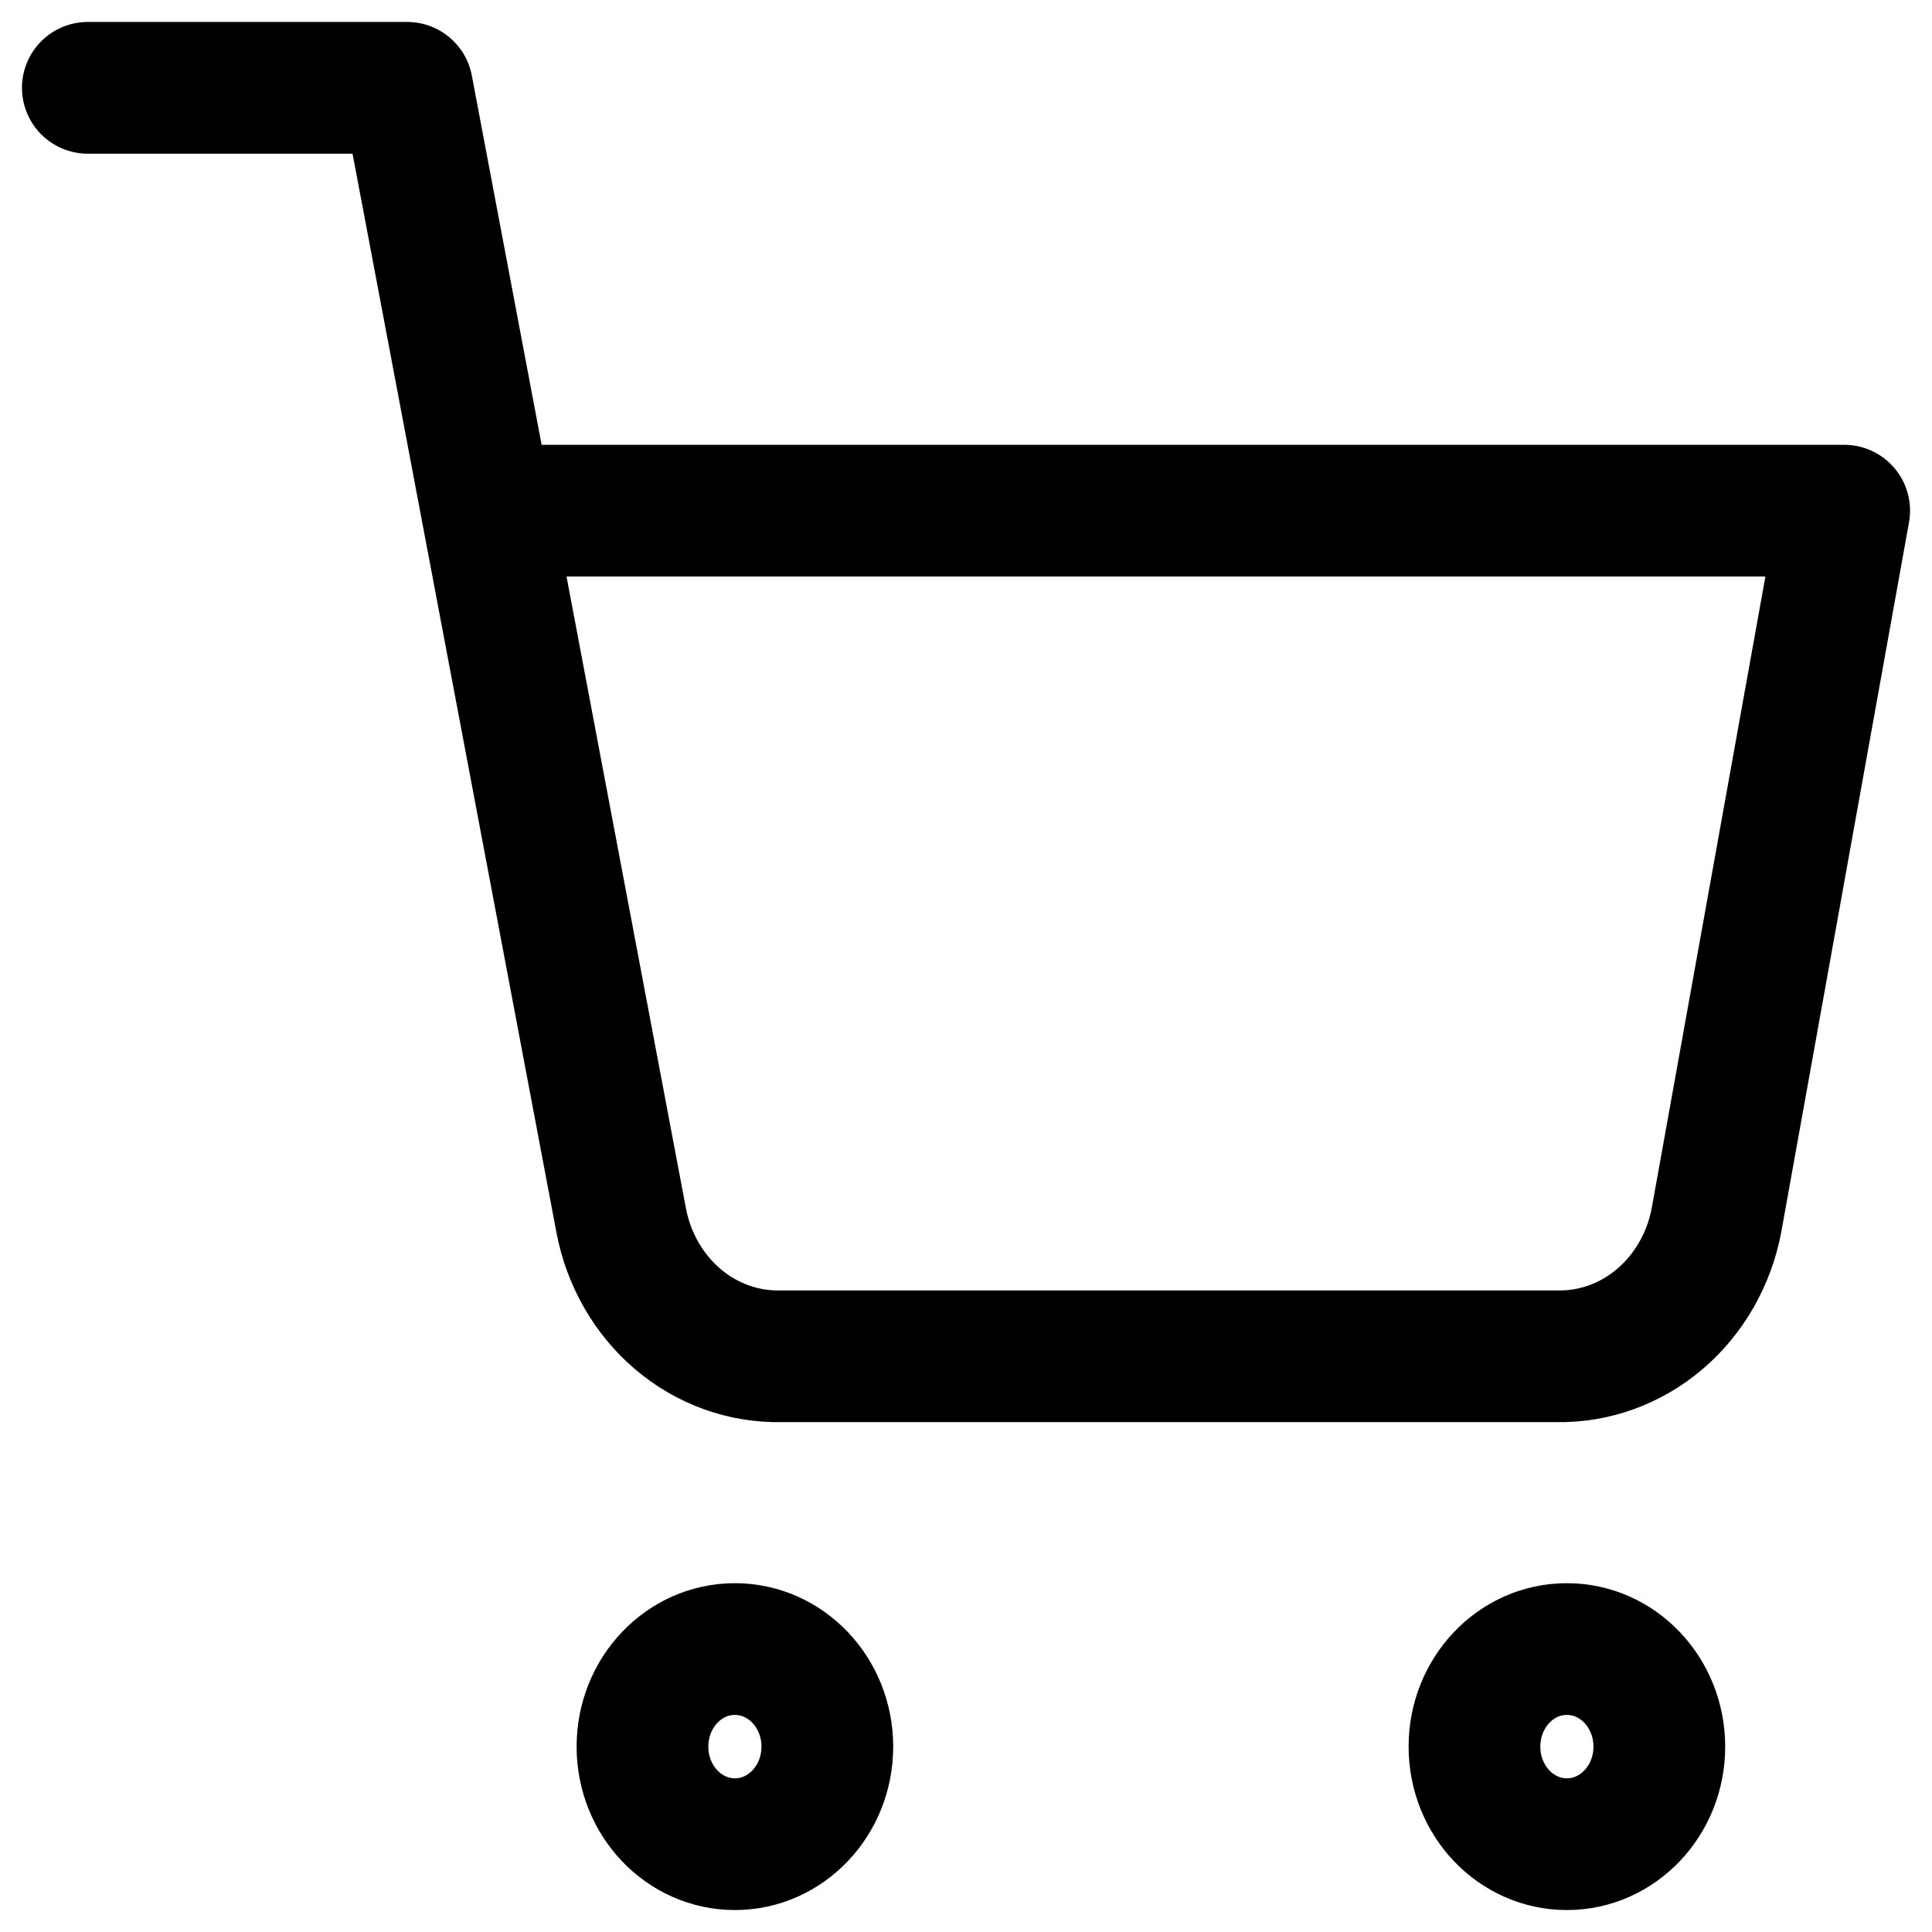
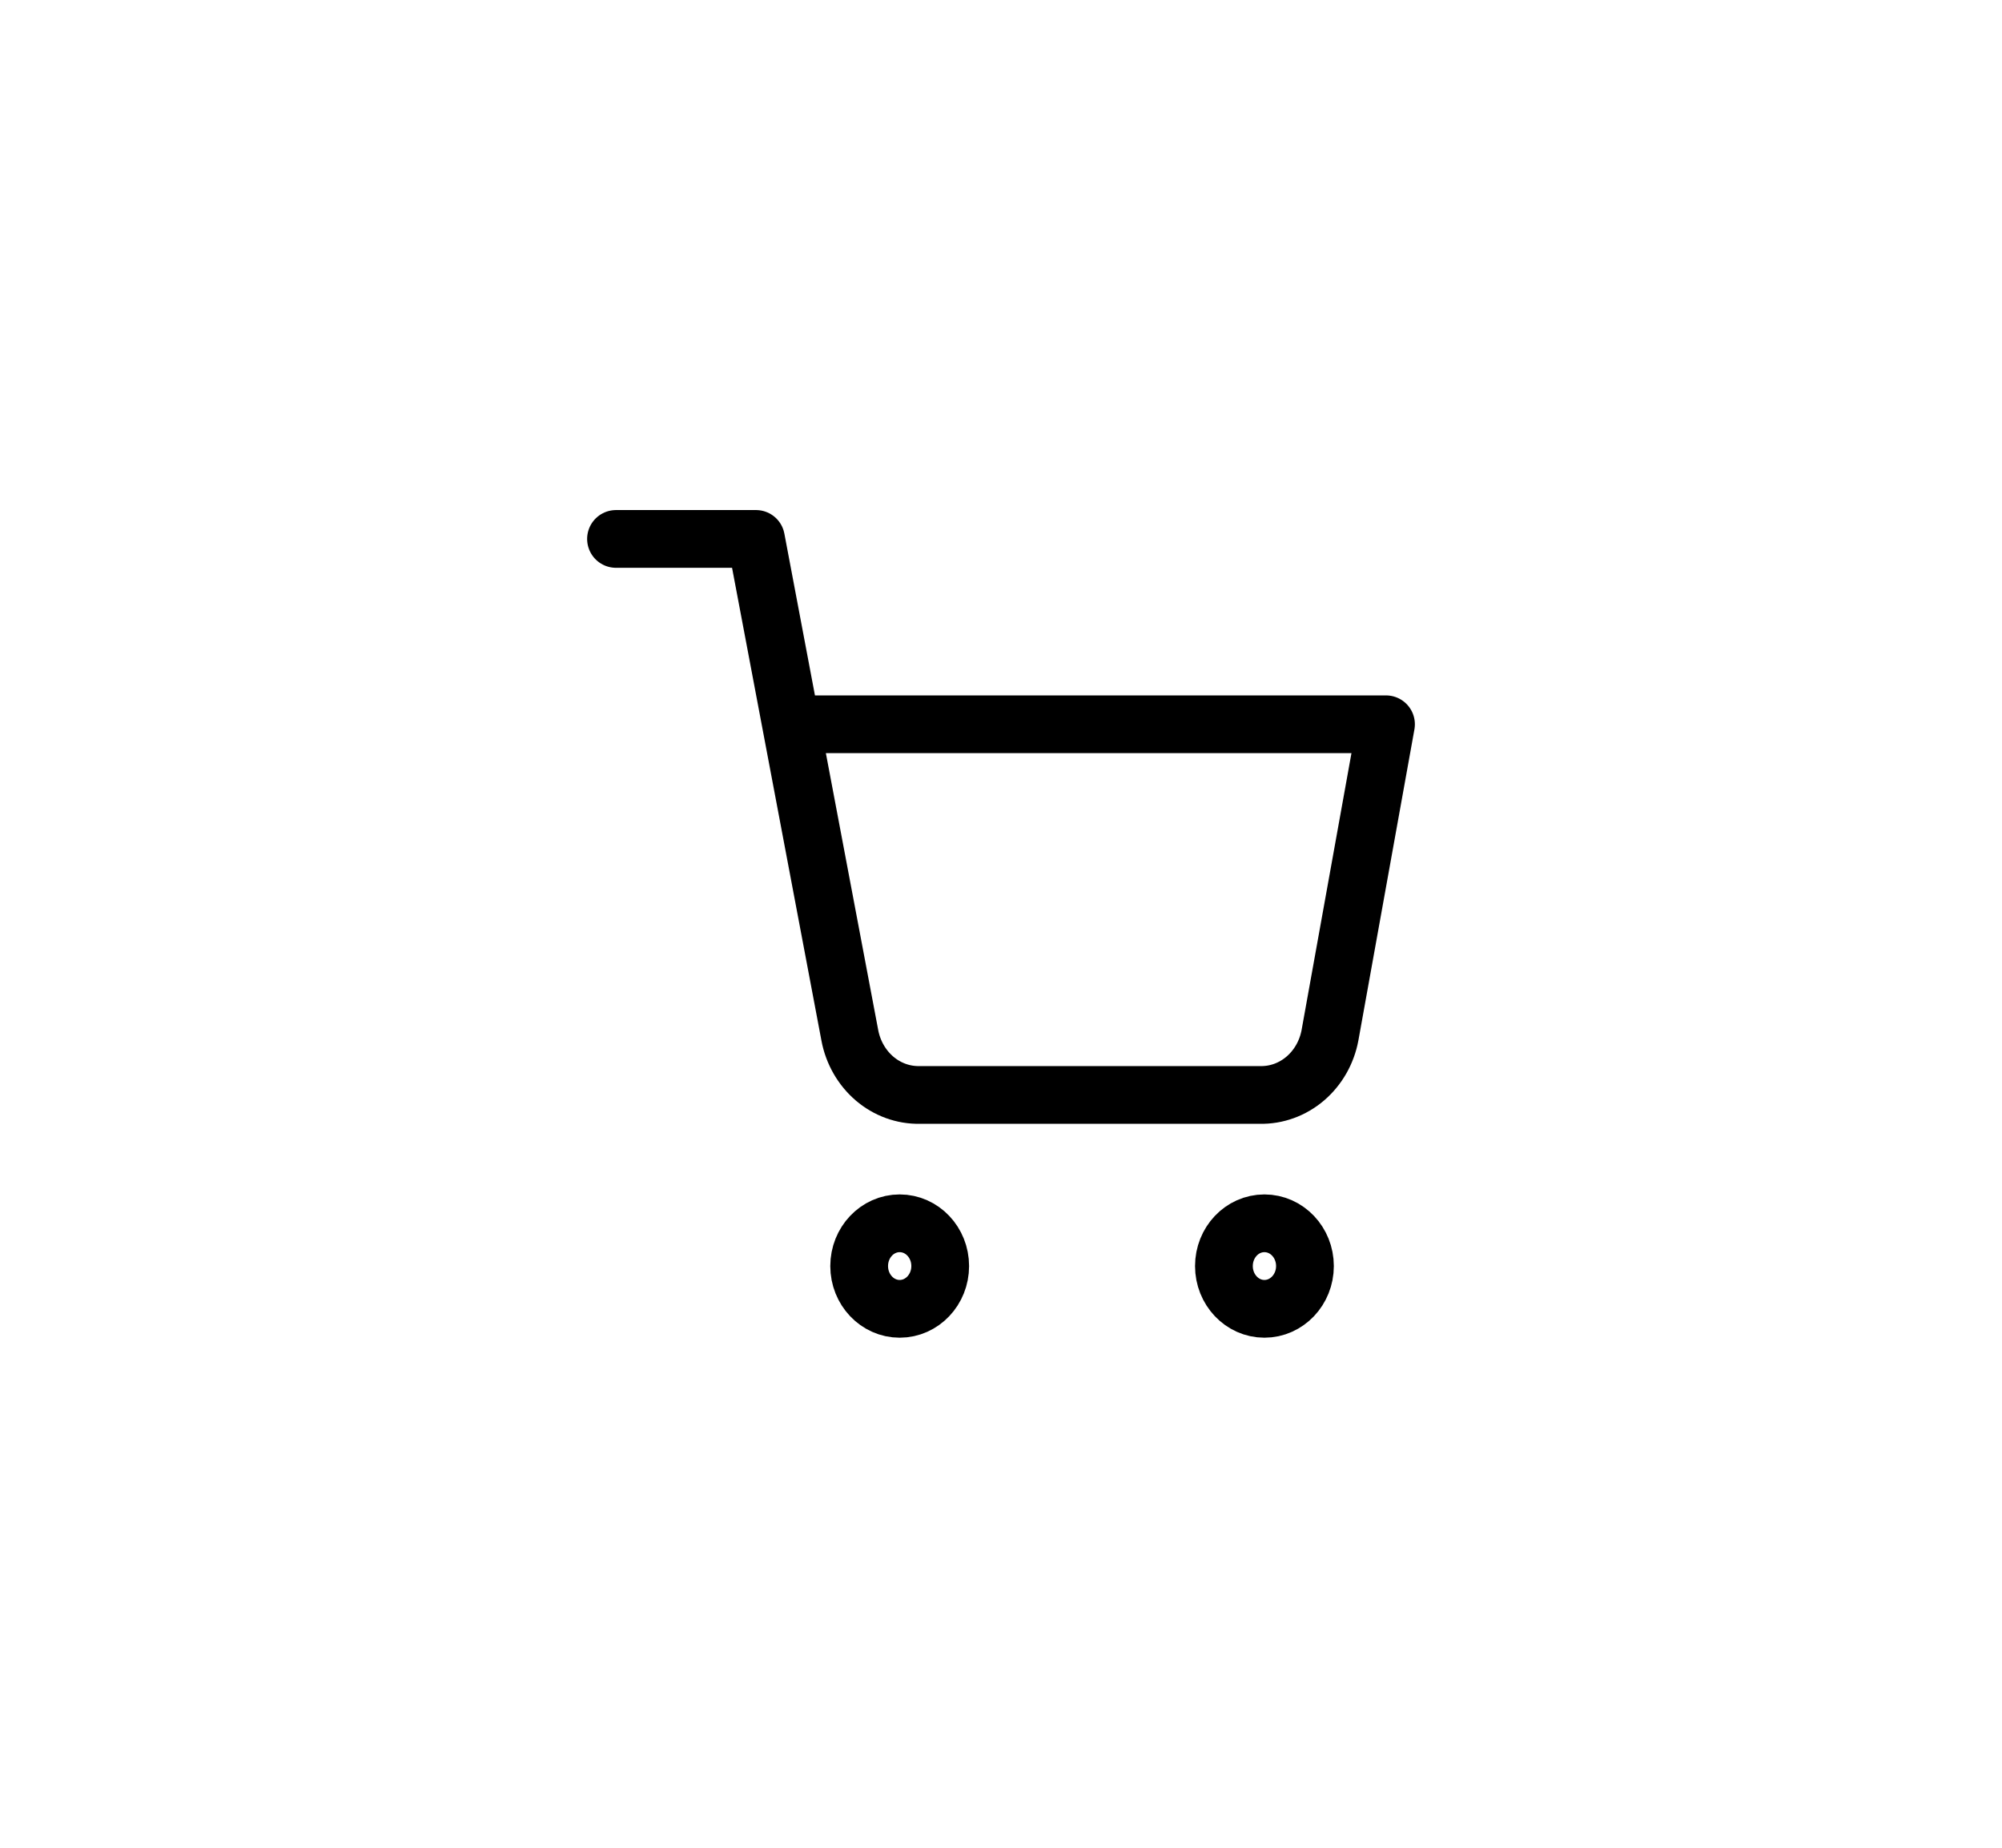
- <svg xmlns="http://www.w3.org/2000/svg" width="22" height="22" viewBox="0 0 22 22" fill="none">
-   <path d="M1 1H4.636L7.073 13.894C7.156 14.337 7.384 14.735 7.716 15.019C8.048 15.302 8.464 15.453 8.891 15.444H17.727C18.154 15.453 18.57 15.302 18.902 15.019C19.235 14.735 19.462 14.337 19.546 13.894L21 5.815H5.545M9.421 19.889C9.421 20.503 8.95 21 8.368 21C7.787 21 7.316 20.503 7.316 19.889C7.316 19.275 7.787 18.778 8.368 18.778C8.95 18.778 9.421 19.275 9.421 19.889ZM18.895 19.889C18.895 20.503 18.424 21 17.842 21C17.261 21 16.79 20.503 16.79 19.889C16.79 19.275 17.261 18.778 17.842 18.778C18.424 18.778 18.895 19.275 18.895 19.889Z" stroke="black" stroke-width="1.5" stroke-linecap="round" stroke-linejoin="round" />
+ <svg xmlns="http://www.w3.org/2000/svg" width="52" height="48" viewBox="0 0 52 48" fill="none">
+   <path d="M16 14H19.636L22.073 26.894C22.156 27.337 22.384 27.735 22.716 28.019C23.048 28.302 23.464 28.453 23.891 28.444H32.727C33.154 28.453 33.57 28.302 33.902 28.019C34.235 27.735 34.462 27.337 34.545 26.894L36 18.815H20.546M24.421 32.889C24.421 33.502 23.95 34 23.368 34C22.787 34 22.316 33.502 22.316 32.889C22.316 32.275 22.787 31.778 23.368 31.778C23.95 31.778 24.421 32.275 24.421 32.889ZM33.895 32.889C33.895 33.502 33.423 34 32.842 34C32.261 34 31.79 33.502 31.79 32.889C31.79 32.275 32.261 31.778 32.842 31.778C33.423 31.778 33.895 32.275 33.895 32.889Z" stroke="black" stroke-width="1.5" stroke-linecap="round" stroke-linejoin="round" />
</svg>
